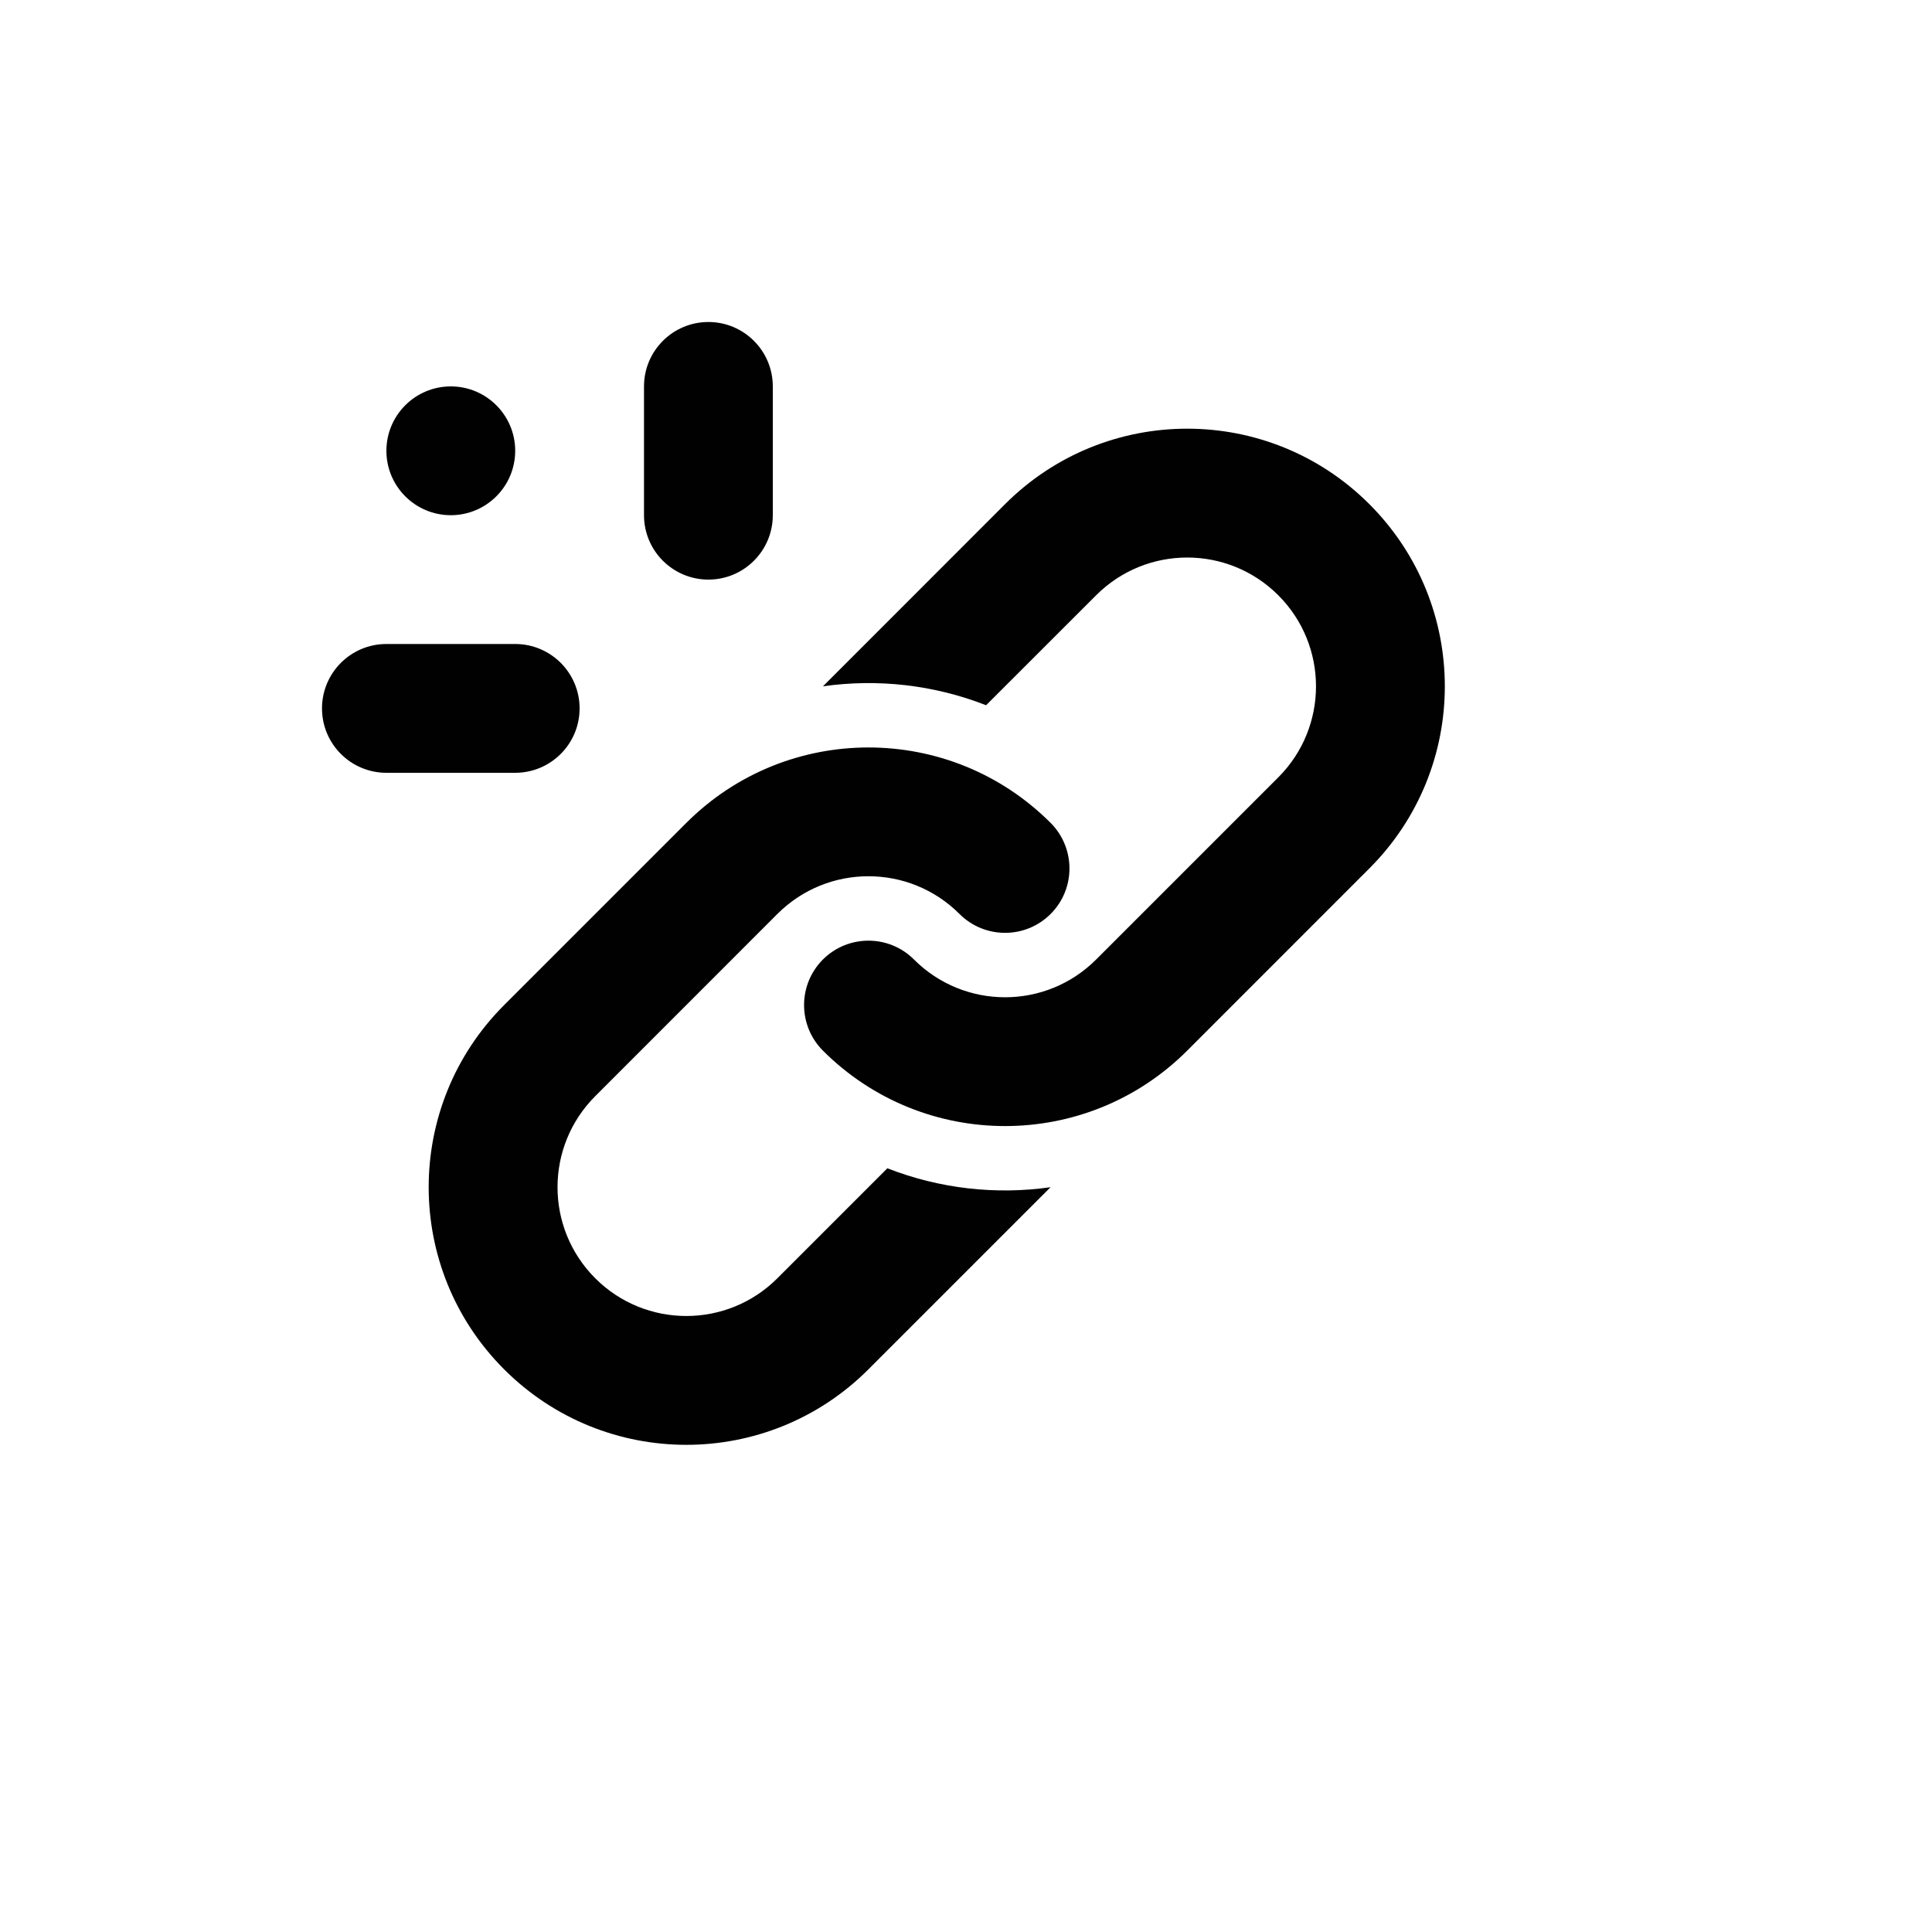
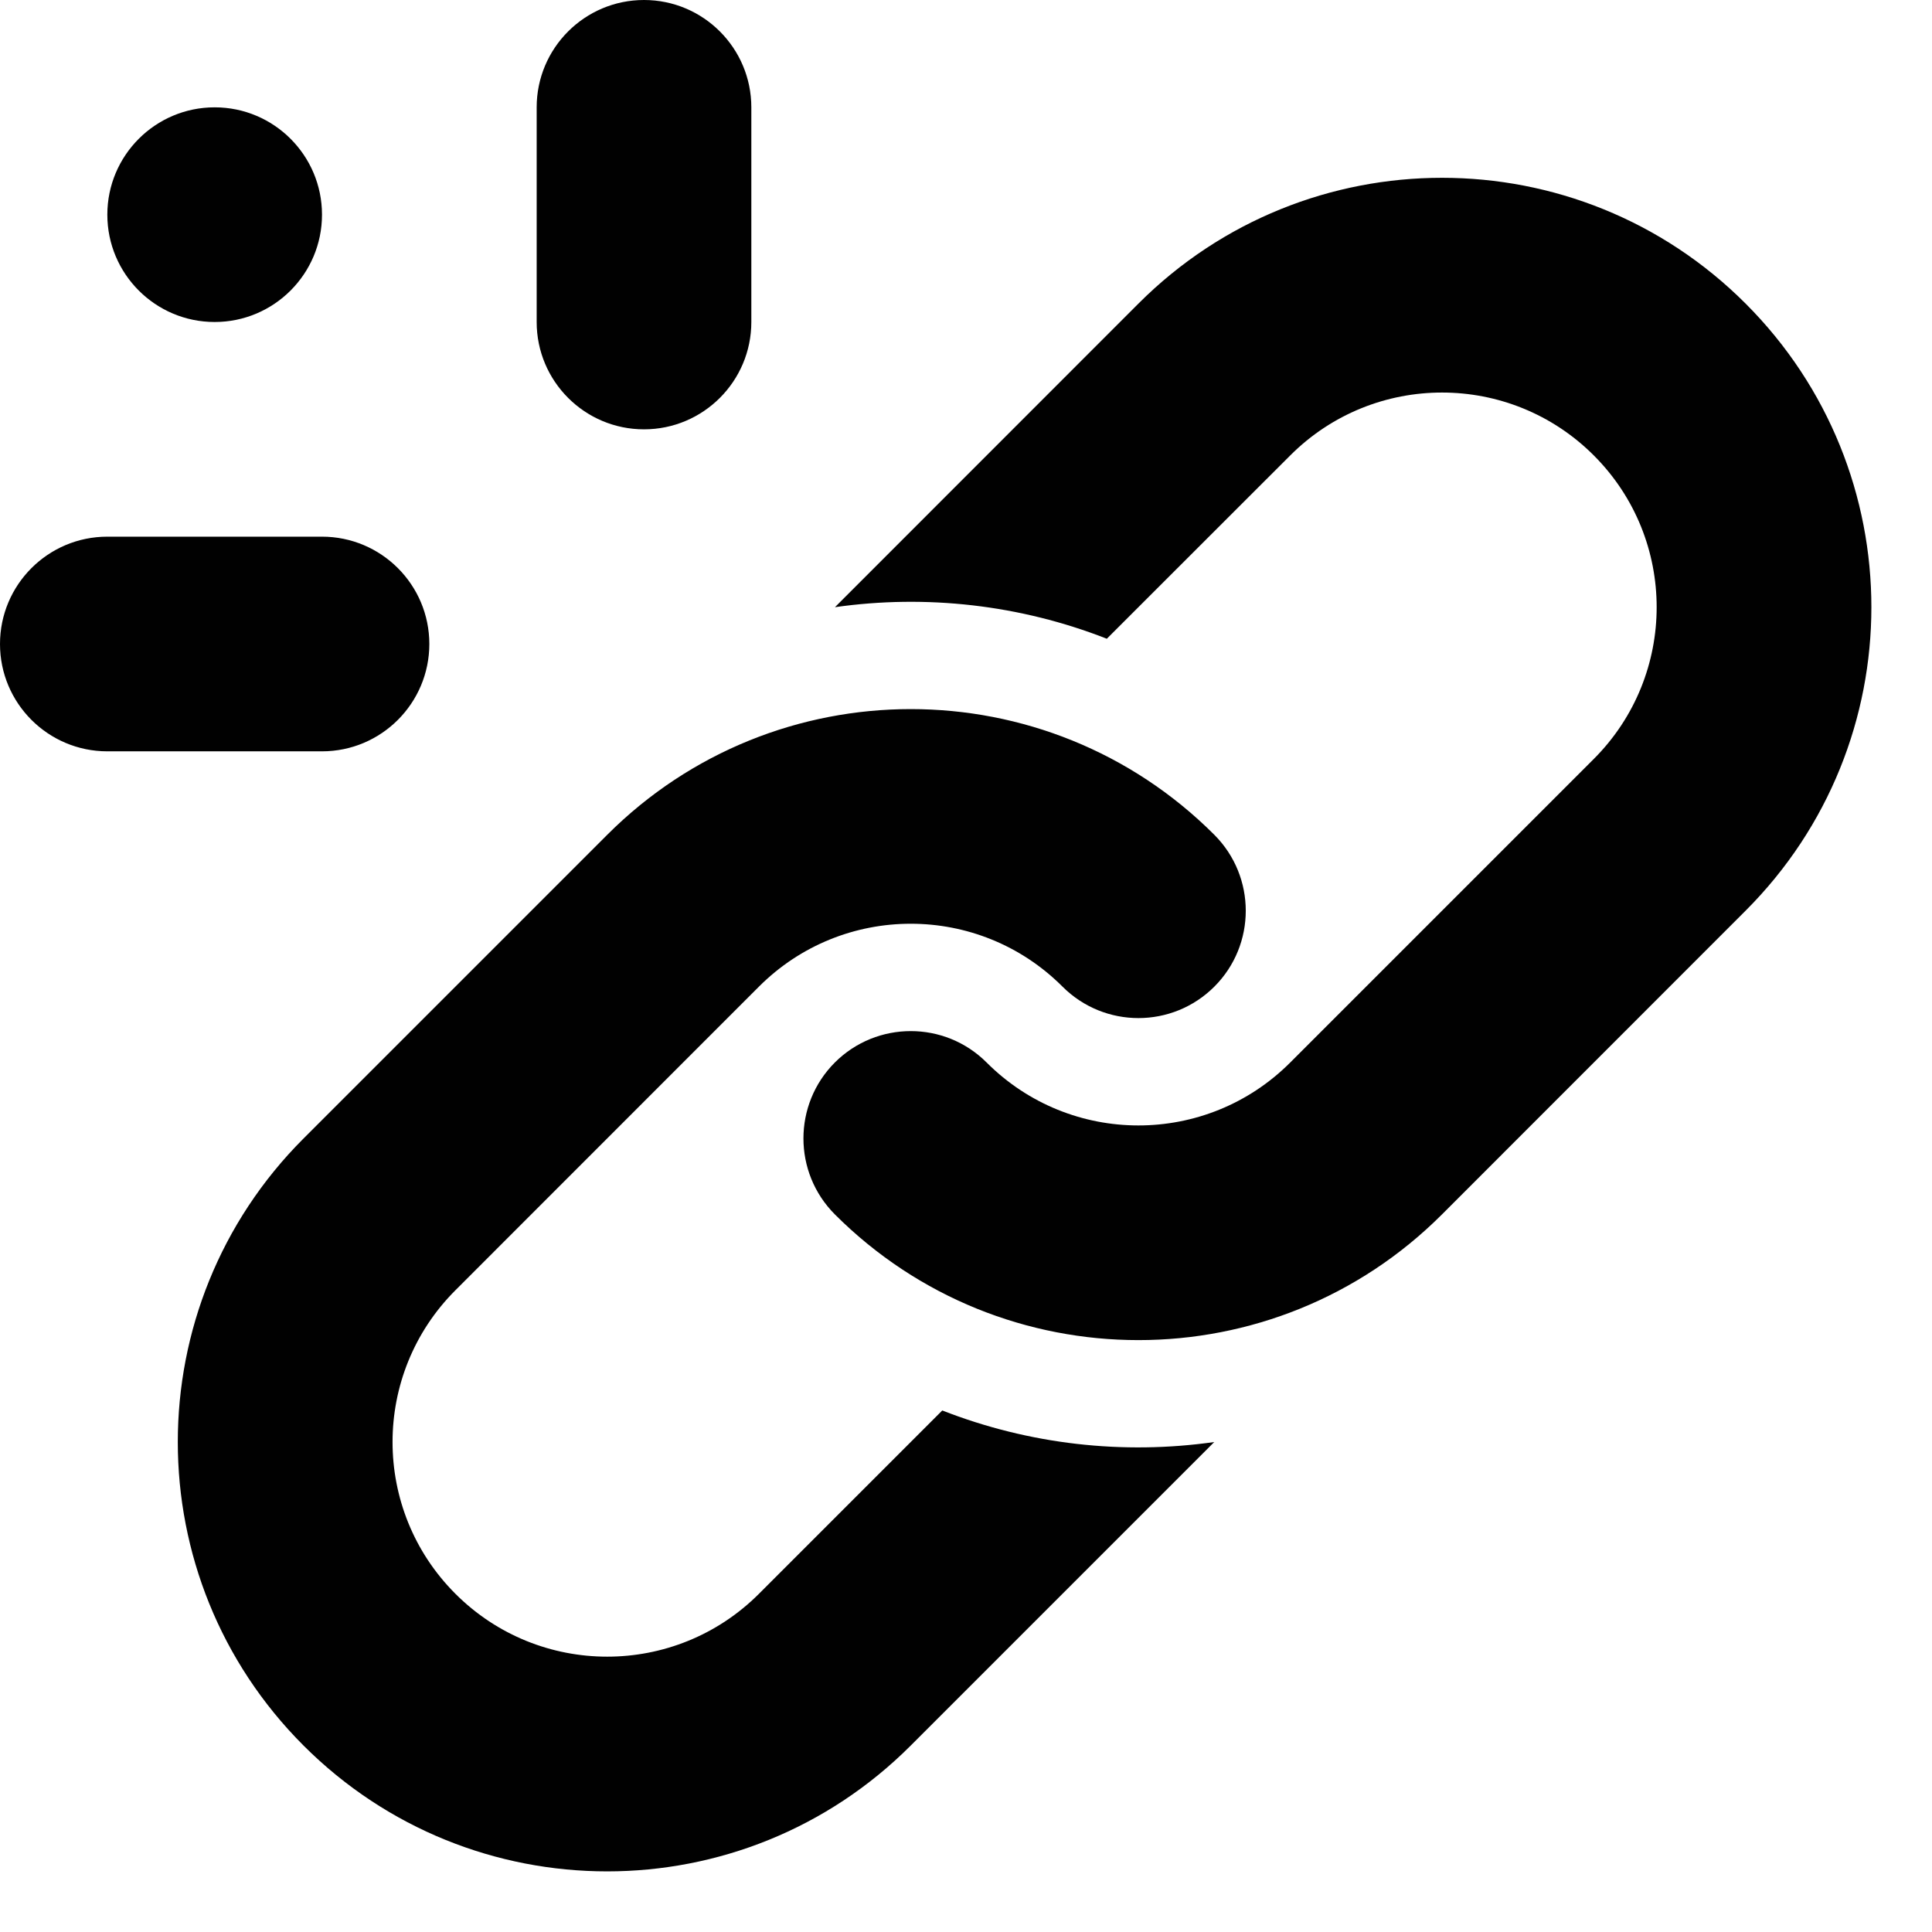
- <svg xmlns="http://www.w3.org/2000/svg" width="30px" height="30px" viewBox="0 0 30 30" version="1.1">
+ <svg xmlns="http://www.w3.org/2000/svg" width="18px" height="18px" viewBox="0 0 18 18" version="1.1">
  <defs />
-   <g id="Icons" stroke="none" stroke-width="1" fill="none" fill-rule="evenodd">
+   <g id="Symbols" stroke="none" stroke-width="1" fill="none" fill-rule="evenodd">
    <g id="unlink" fill="#010101">
-       <path d="M14.192,14.899 C14.973,15.681 16.24,15.681 17.021,14.899 L19.849,12.071 C20.63,11.29 20.63,10.024 19.849,9.243 C19.068,8.462 17.802,8.462 17.021,9.243 L15.312,10.951 C14.503,10.634 13.628,10.536 12.779,10.657 L15.607,7.828 C17.169,6.266 19.701,6.266 21.263,7.828 C22.826,9.391 22.826,11.923 21.263,13.485 L18.435,16.314 C16.873,17.876 14.34,17.876 12.778,16.314 C12.388,15.923 12.388,15.29 12.778,14.899 C13.169,14.509 13.802,14.509 14.192,14.899 Z M14.899,14.192 C14.118,13.411 12.852,13.411 12.071,14.192 L9.243,17.021 C8.462,17.802 8.462,19.068 9.243,19.849 C10.024,20.63 11.29,20.63 12.071,19.849 L13.779,18.141 C14.589,18.458 15.463,18.556 16.313,18.435 L13.485,21.263 C11.923,22.826 9.391,22.826 7.828,21.263 C6.266,19.701 6.266,17.169 7.828,15.607 L10.657,12.778 C12.219,11.216 14.752,11.216 16.314,12.778 C16.704,13.169 16.704,13.802 16.314,14.192 C15.923,14.583 15.29,14.583 14.899,14.192 Z M6,10 L8,10 C8.552,10 9,10.448 9,11 C9,11.552 8.552,12 8,12 L6,12 C5.448,12 5,11.552 5,11 C5,10.448 5.448,10 6,10 Z M11,5 C11.552,5 12,5.448 12,6 L12,8 C12,8.552 11.552,9 11,9 C10.448,9 10,8.552 10,8 L10,6 C10,5.448 10.448,5 11,5 Z M7,8 C6.448,8 6,7.552 6,7 C6,6.448 6.448,6 7,6 C7.552,6 8,6.448 8,7 C8,7.552 7.552,8 7,8 Z" id="Combined-Shape" />
+       <path d="M9.192,9.899 C9.973,10.681 11.24,10.681 12.021,9.899 L14.849,7.071 C15.63,6.29 15.63,5.024 14.849,4.243 C14.068,3.462 12.802,3.462 12.021,4.243 L10.312,5.951 C9.503,5.634 8.628,5.536 7.779,5.657 L10.607,2.828 C12.169,1.266 14.701,1.266 16.263,2.828 C17.826,4.391 17.826,6.923 16.263,8.485 L13.435,11.314 C11.873,12.876 9.34,12.876 7.778,11.314 C7.388,10.923 7.388,10.29 7.778,9.899 C8.169,9.509 8.802,9.509 9.192,9.899 Z M9.899,9.192 C9.118,8.411 7.852,8.411 7.071,9.192 L4.243,12.021 C3.462,12.802 3.462,14.068 4.243,14.849 C5.024,15.63 6.29,15.63 7.071,14.849 L8.779,13.141 C9.589,13.458 10.463,13.556 11.313,13.435 L8.485,16.263 C6.923,17.826 4.391,17.826 2.828,16.263 C1.266,14.701 1.266,12.169 2.828,10.607 L5.657,7.778 C7.219,6.216 9.752,6.216 11.314,7.778 C11.704,8.169 11.704,8.802 11.314,9.192 C10.923,9.583 10.29,9.583 9.899,9.192 Z M1,5 L3,5 C3.552,5 4,5.448 4,6 C4,6.552 3.552,7 3,7 L1,7 C0.448,7 6.76353751e-17,6.552 0,6 C-6.76353751e-17,5.448 0.448,5 1,5 Z M6,0 C6.552,-1.01453063e-16 7,0.448 7,1 L7,3 C7,3.552 6.552,4 6,4 C5.448,4 5,3.552 5,3 L5,1 C5,0.448 5.448,1.01453063e-16 6,0 Z M2,3 C1.448,3 1,2.552 1,2 C1,1.448 1.448,1 2,1 C2.552,1 3,1.448 3,2 C3,2.552 2.552,3 2,3 Z" id="Combined-Shape" />
    </g>
  </g>
</svg>
